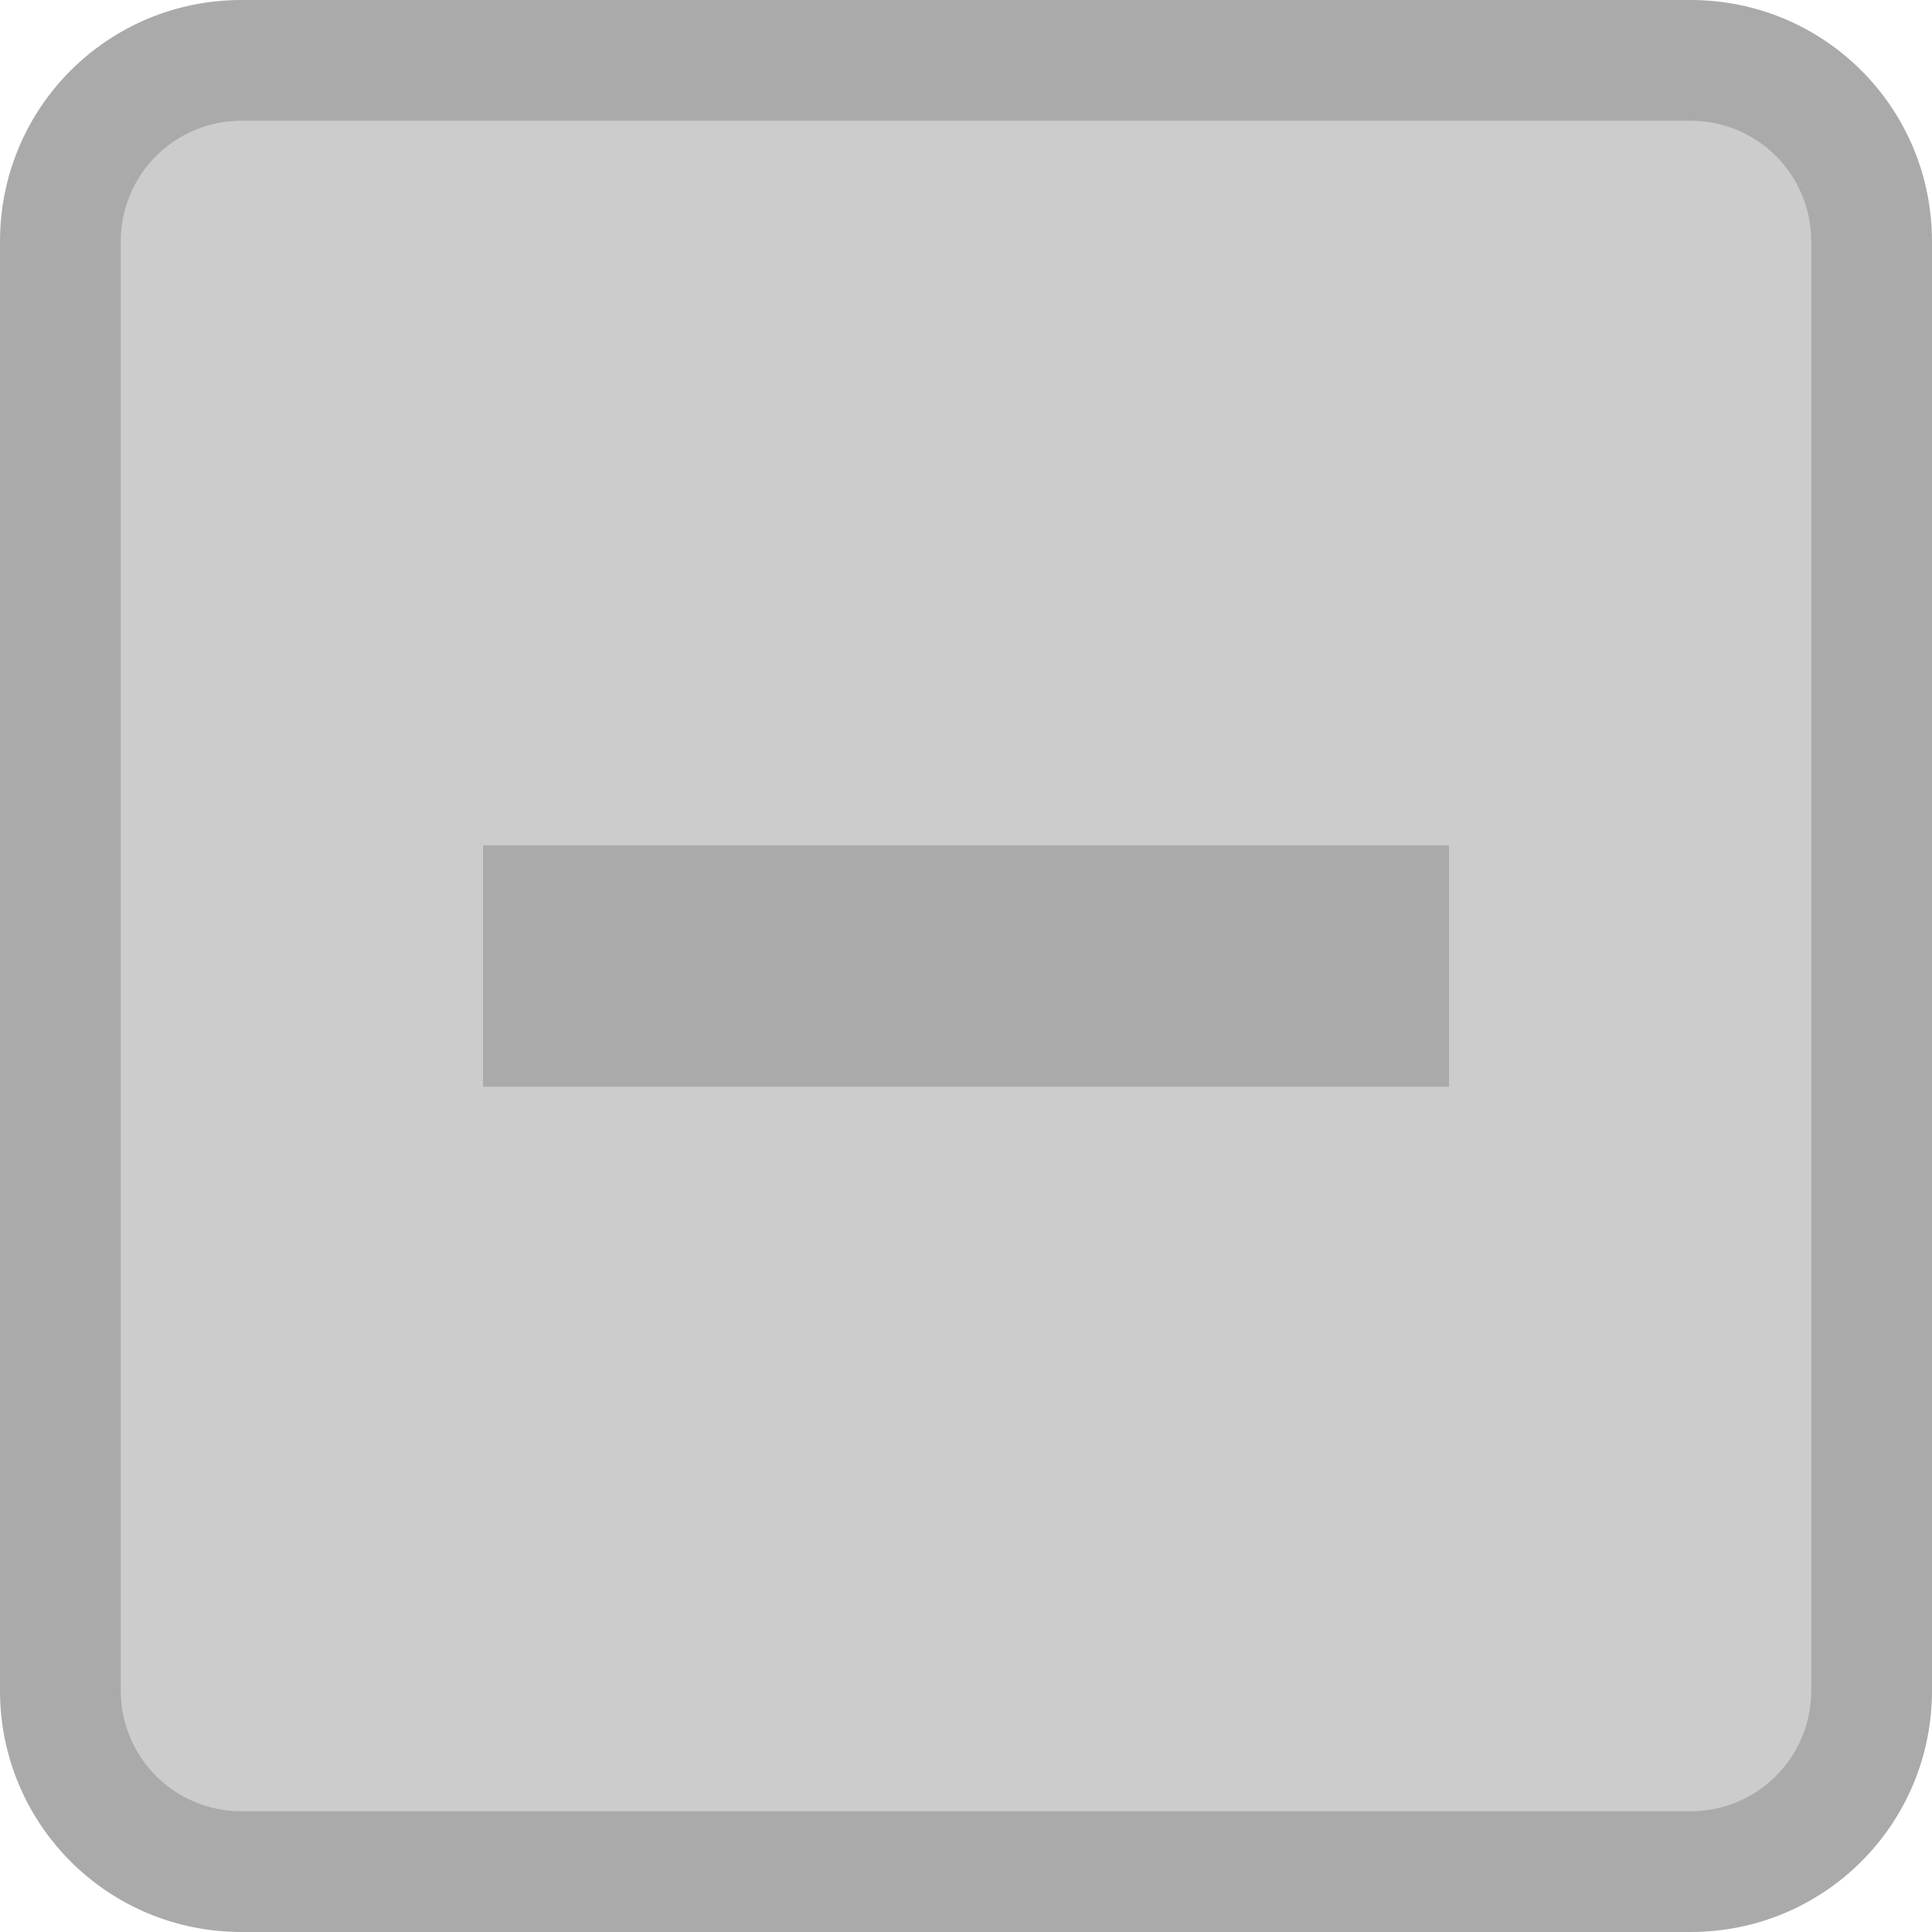
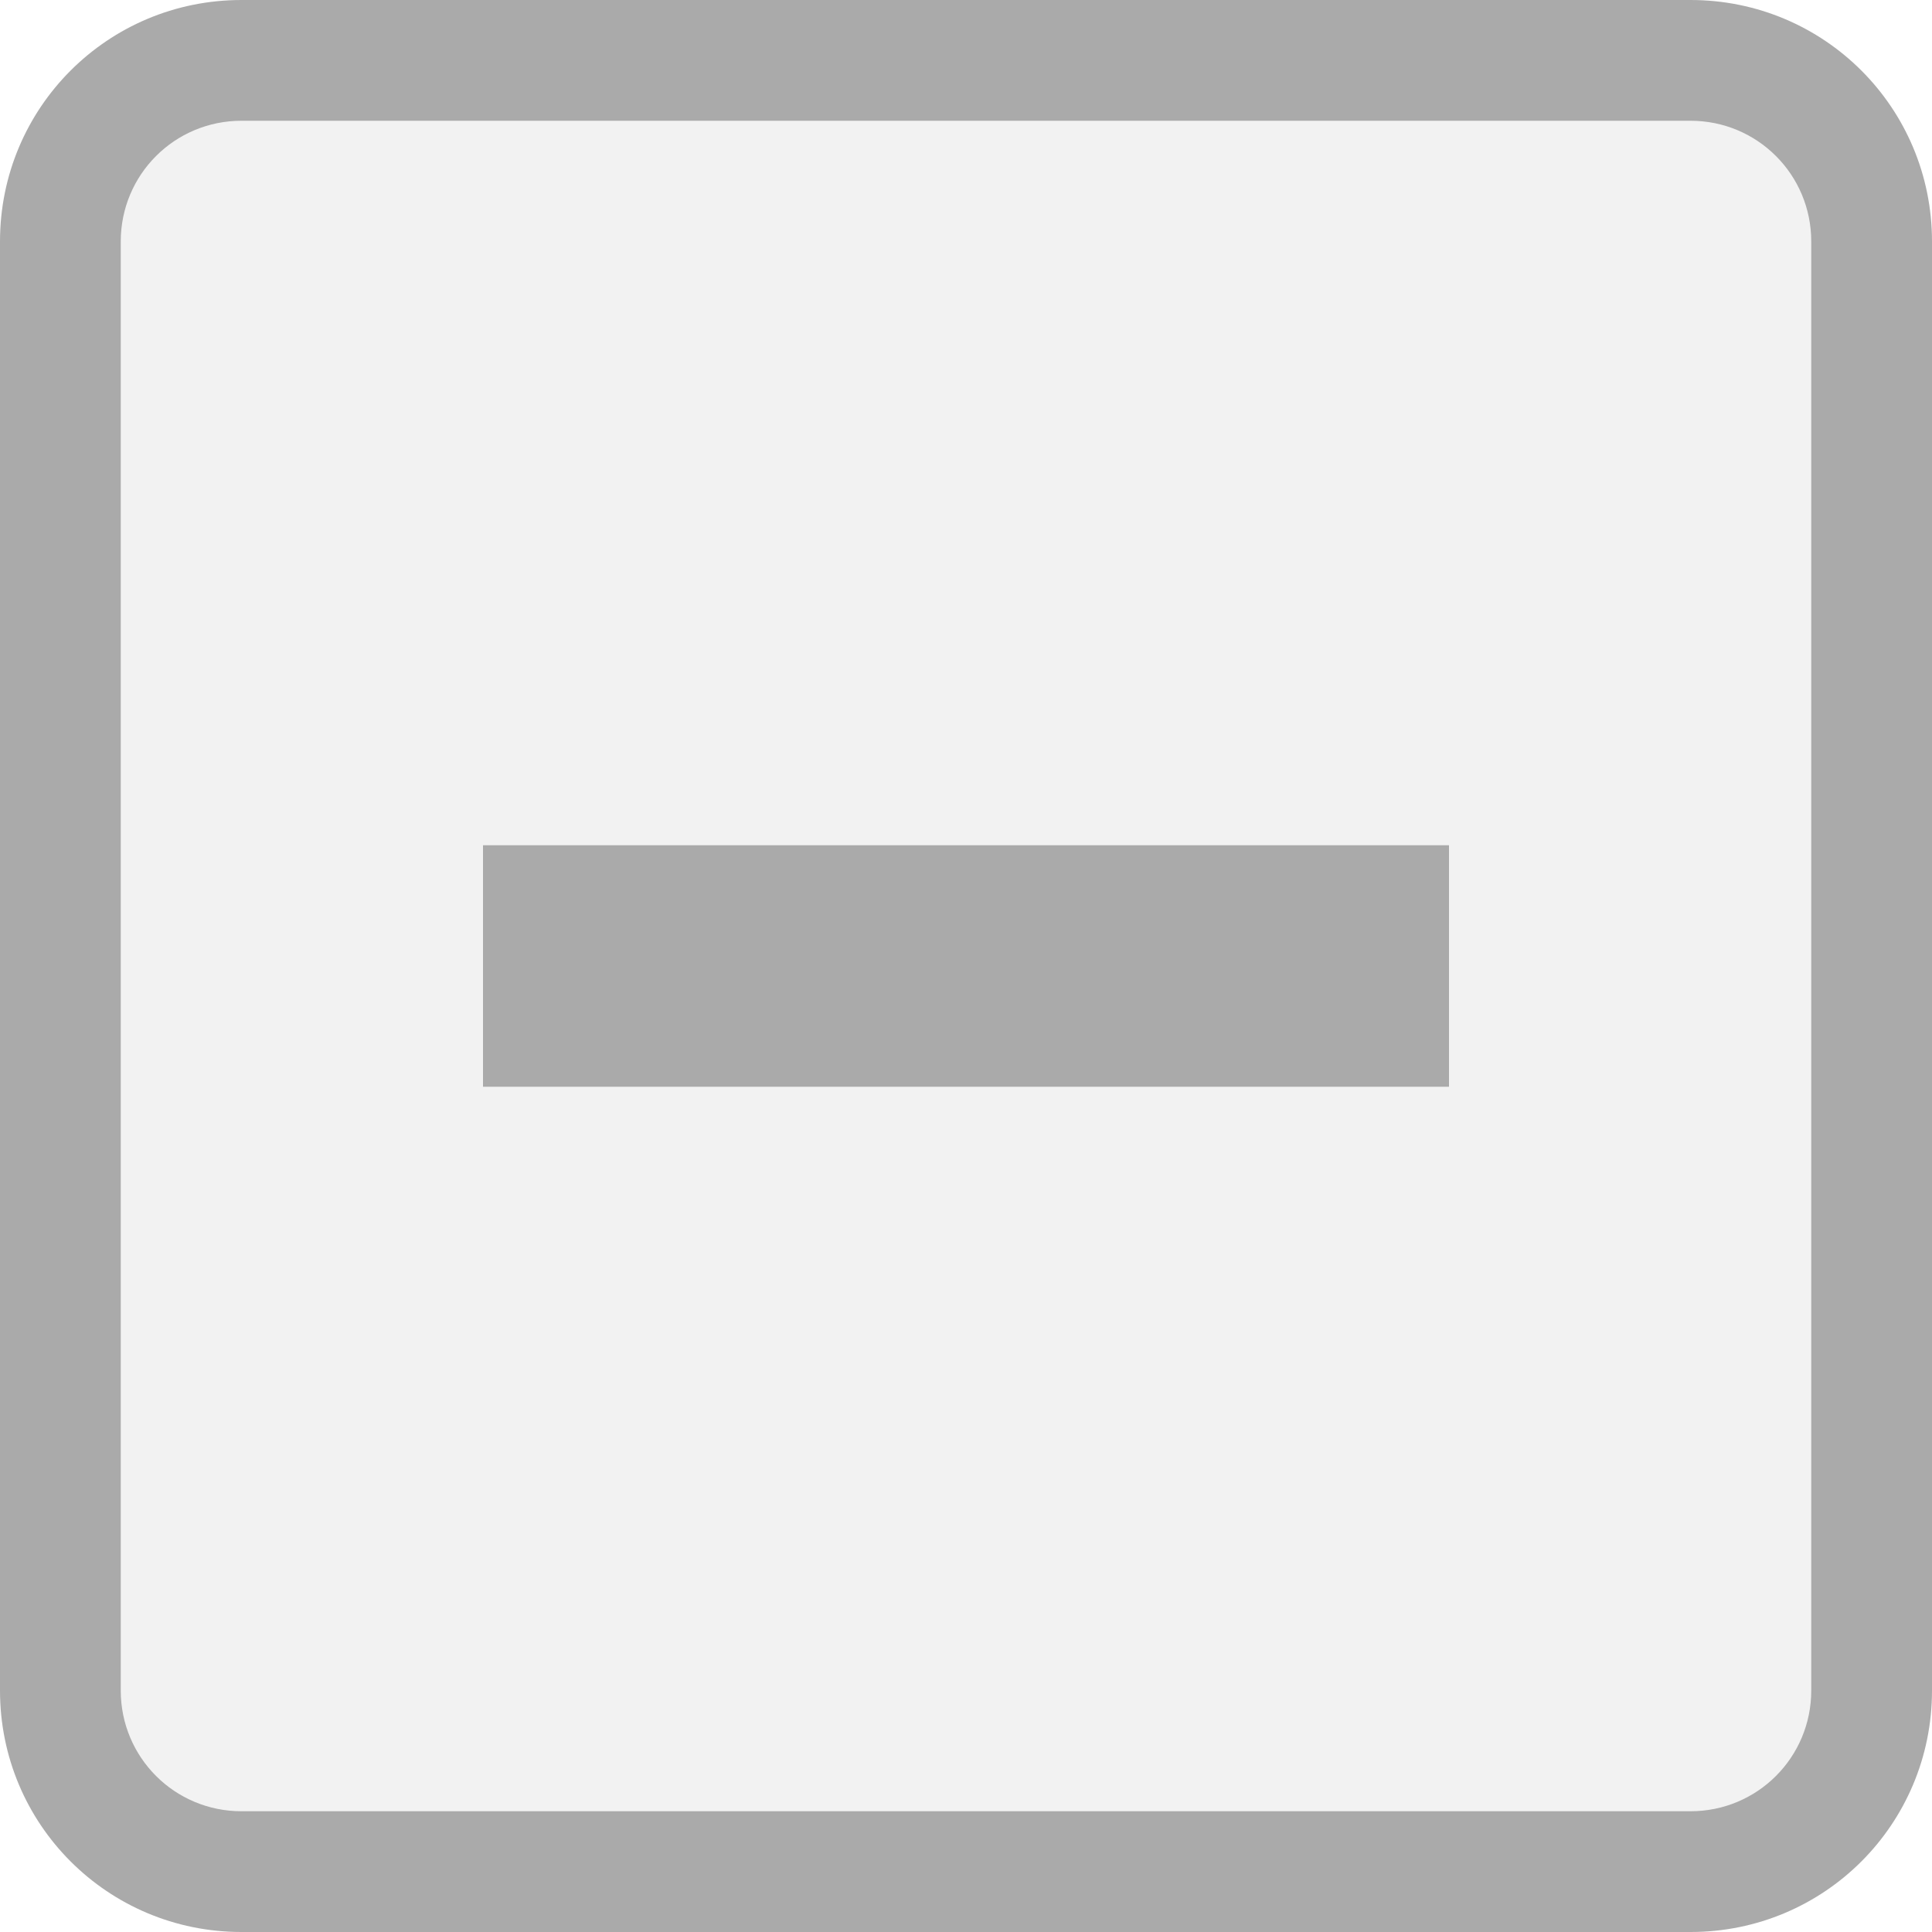
<svg xmlns="http://www.w3.org/2000/svg" viewBox="0 0 16 16" id="svg2" version="1.1" width="100%" height="100%">
  <defs id="defs16" />
-   <g transform="translate(0 -1036.362)" id="g4" style="fill:#cccccc">
-     <path style="fill:#cccccc" d="m 1.734,1037.236 12.595,0 c 0.581,0 1.05,0.458 1.05,1.027 l 0,12.325 c 0,0.569 -0.468,1.027 -1.05,1.027 l -12.595,0 c -0.581,0 -1.05,-0.458 -1.05,-1.027 l 0,-12.325 c 0,-0.569 0.468,-1.027 1.05,-1.027 z" id="path6" />
+   <g transform="translate(0 -1036.362)" id="g4" style="fill:#f2f2f2">
+     <path style="fill:#f2f2f2" d="m 1.734,1037.236 12.595,0 c 0.581,0 1.05,0.458 1.05,1.027 l 0,12.325 c 0,0.569 -0.468,1.027 -1.05,1.027 l -12.595,0 c -0.581,0 -1.05,-0.458 -1.05,-1.027 l 0,-12.325 c 0,-0.569 0.468,-1.027 1.05,-1.027 z" id="path6" />
  </g>
  <g style="fill:#aaa" transform="translate(0 -1036.362)" id="g8">
    <path d="M 2 0 C 0.892 0 3.2526065e-18 0.892 0 2 L 0 14 C 0 15.108 0.892 16 2 16 L 14 16 C 15.108 16 16 15.108 16 14 L 16 2 C 16 0.892 15.108 3.2526065e-18 14 0 L 2 0 z M 2 1 L 14 1 C 14.554 1 15 1.446 15 2 L 15 14 C 15 14.554 14.554 15 14 15 L 2 15 C 1.446 15 1 14.554 1 14 L 1 2 C 1 1.446 1.446 1 2 1 z " transform="translate(0 1036.362)" id="path10" />
    <rect width="8" x="4" y="1043.362" height="2" id="rect12" />
  </g>
</svg>
